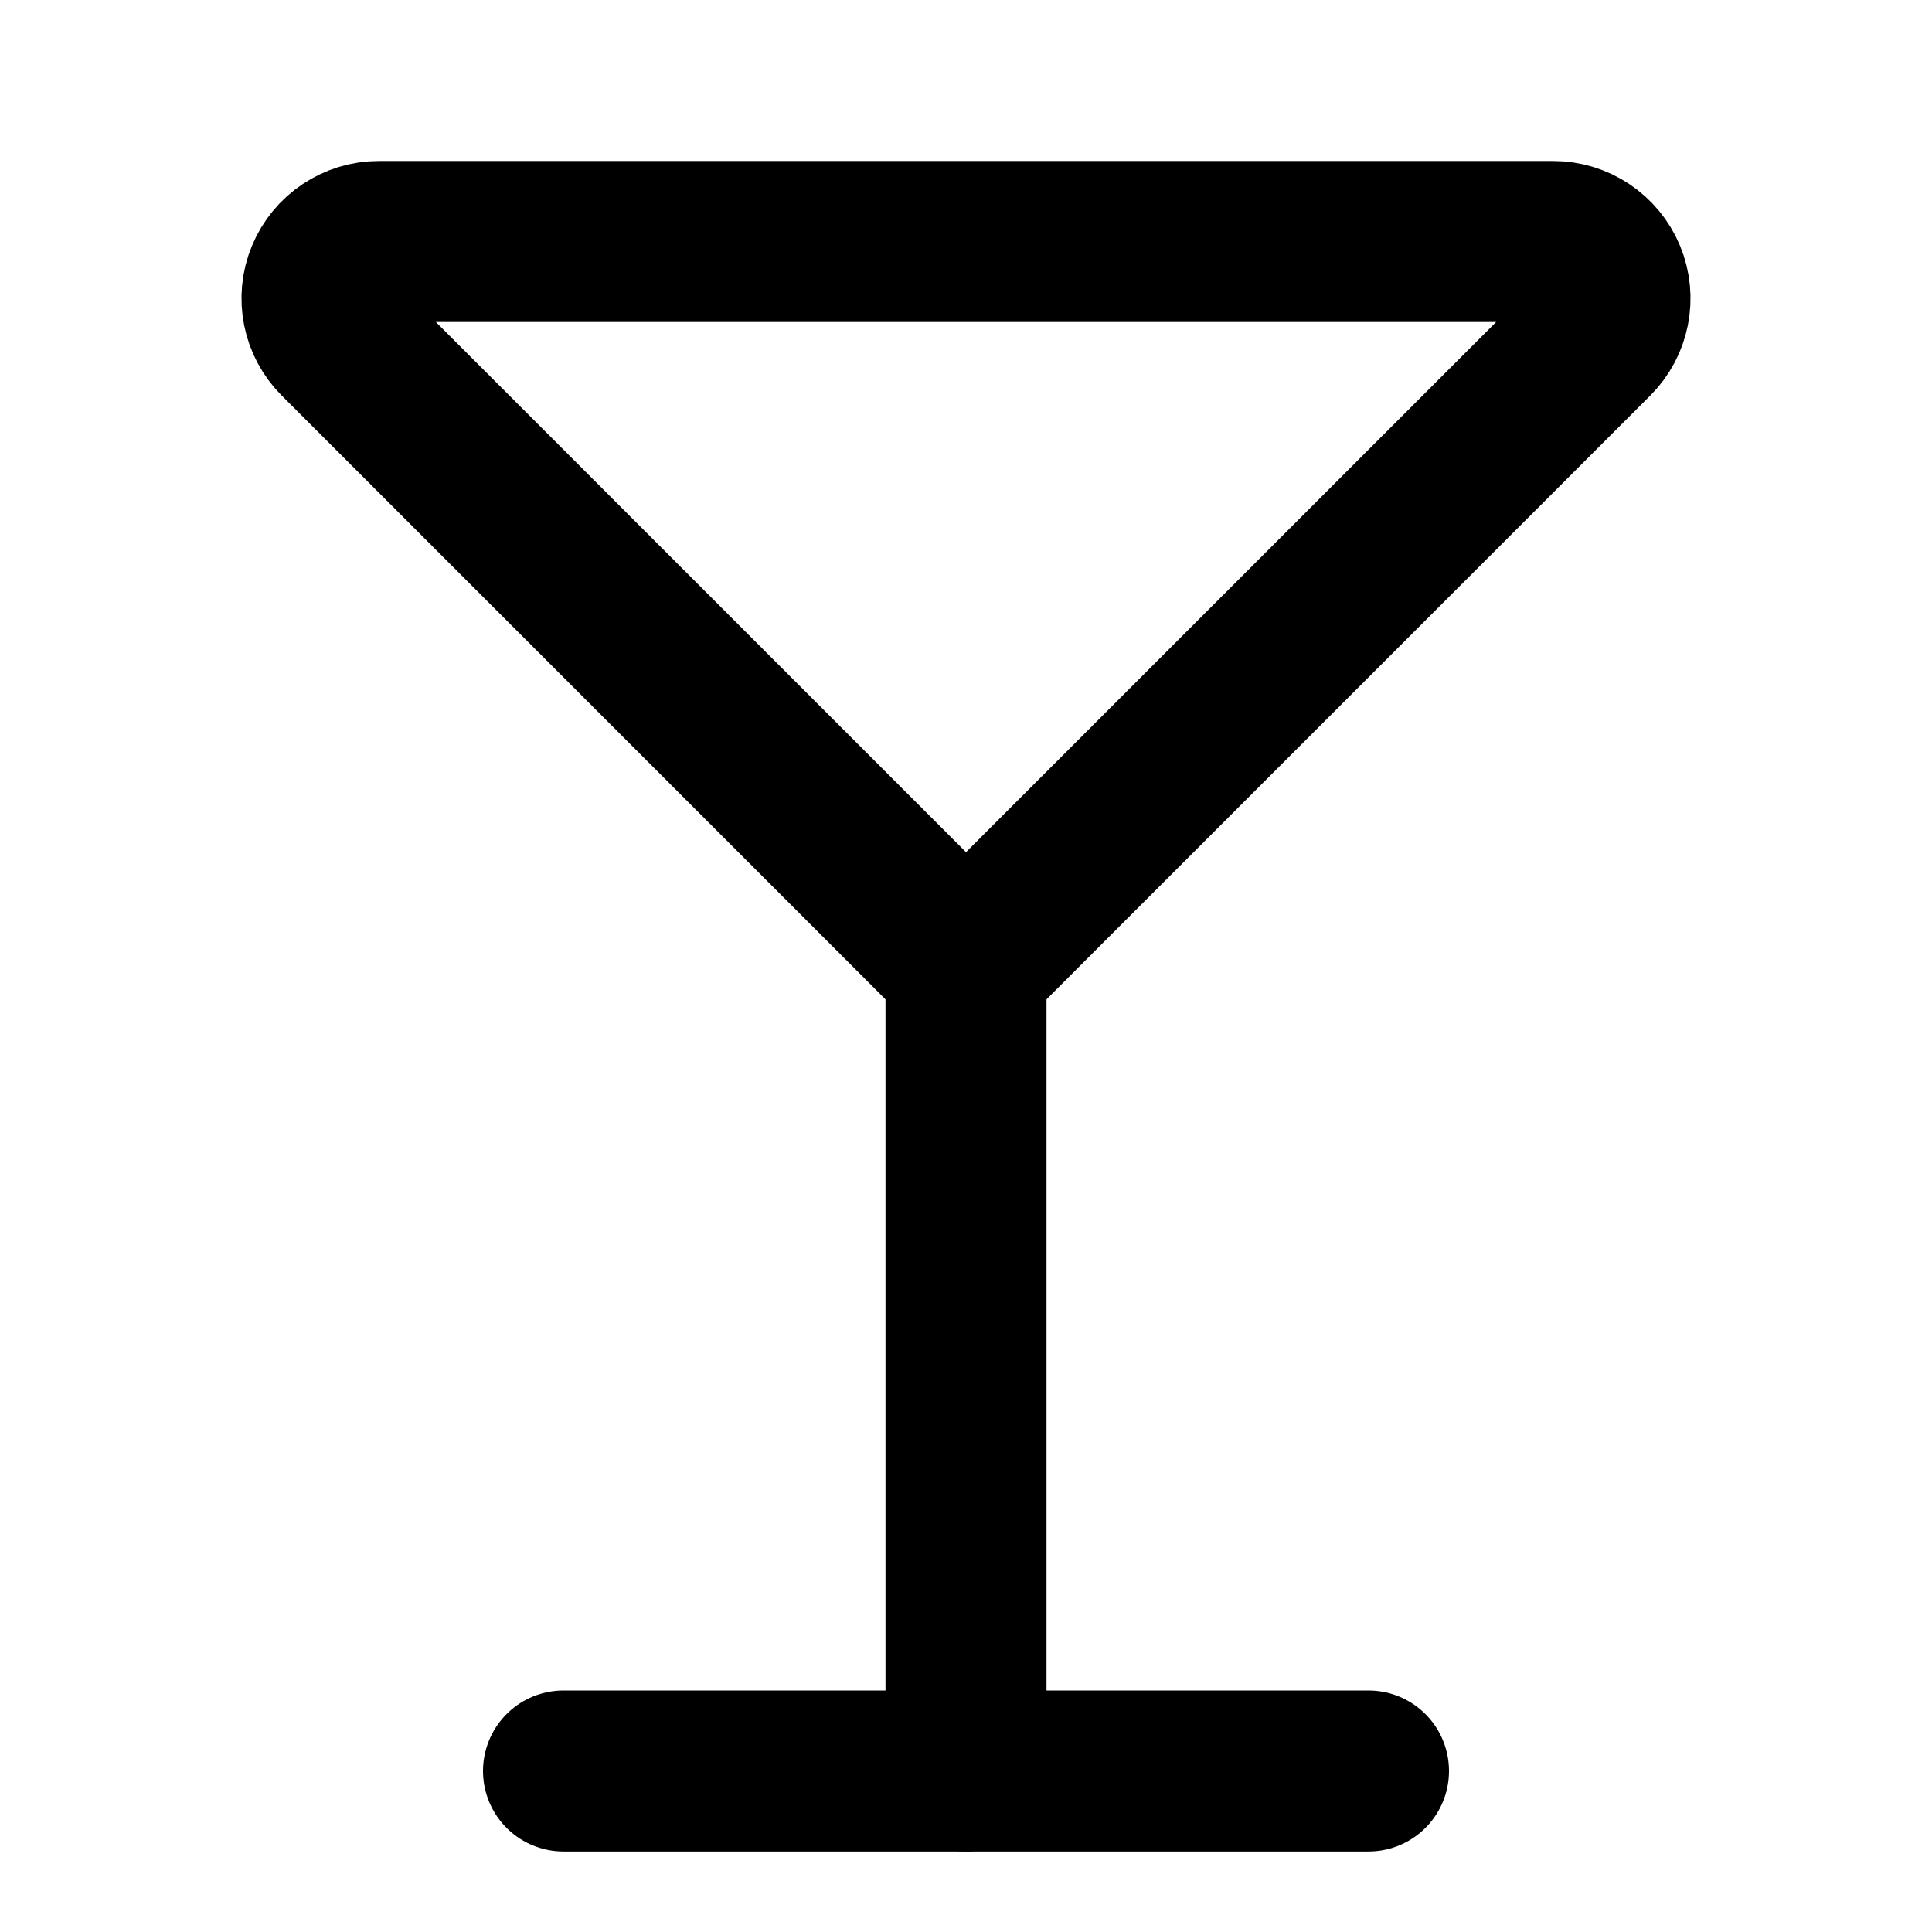
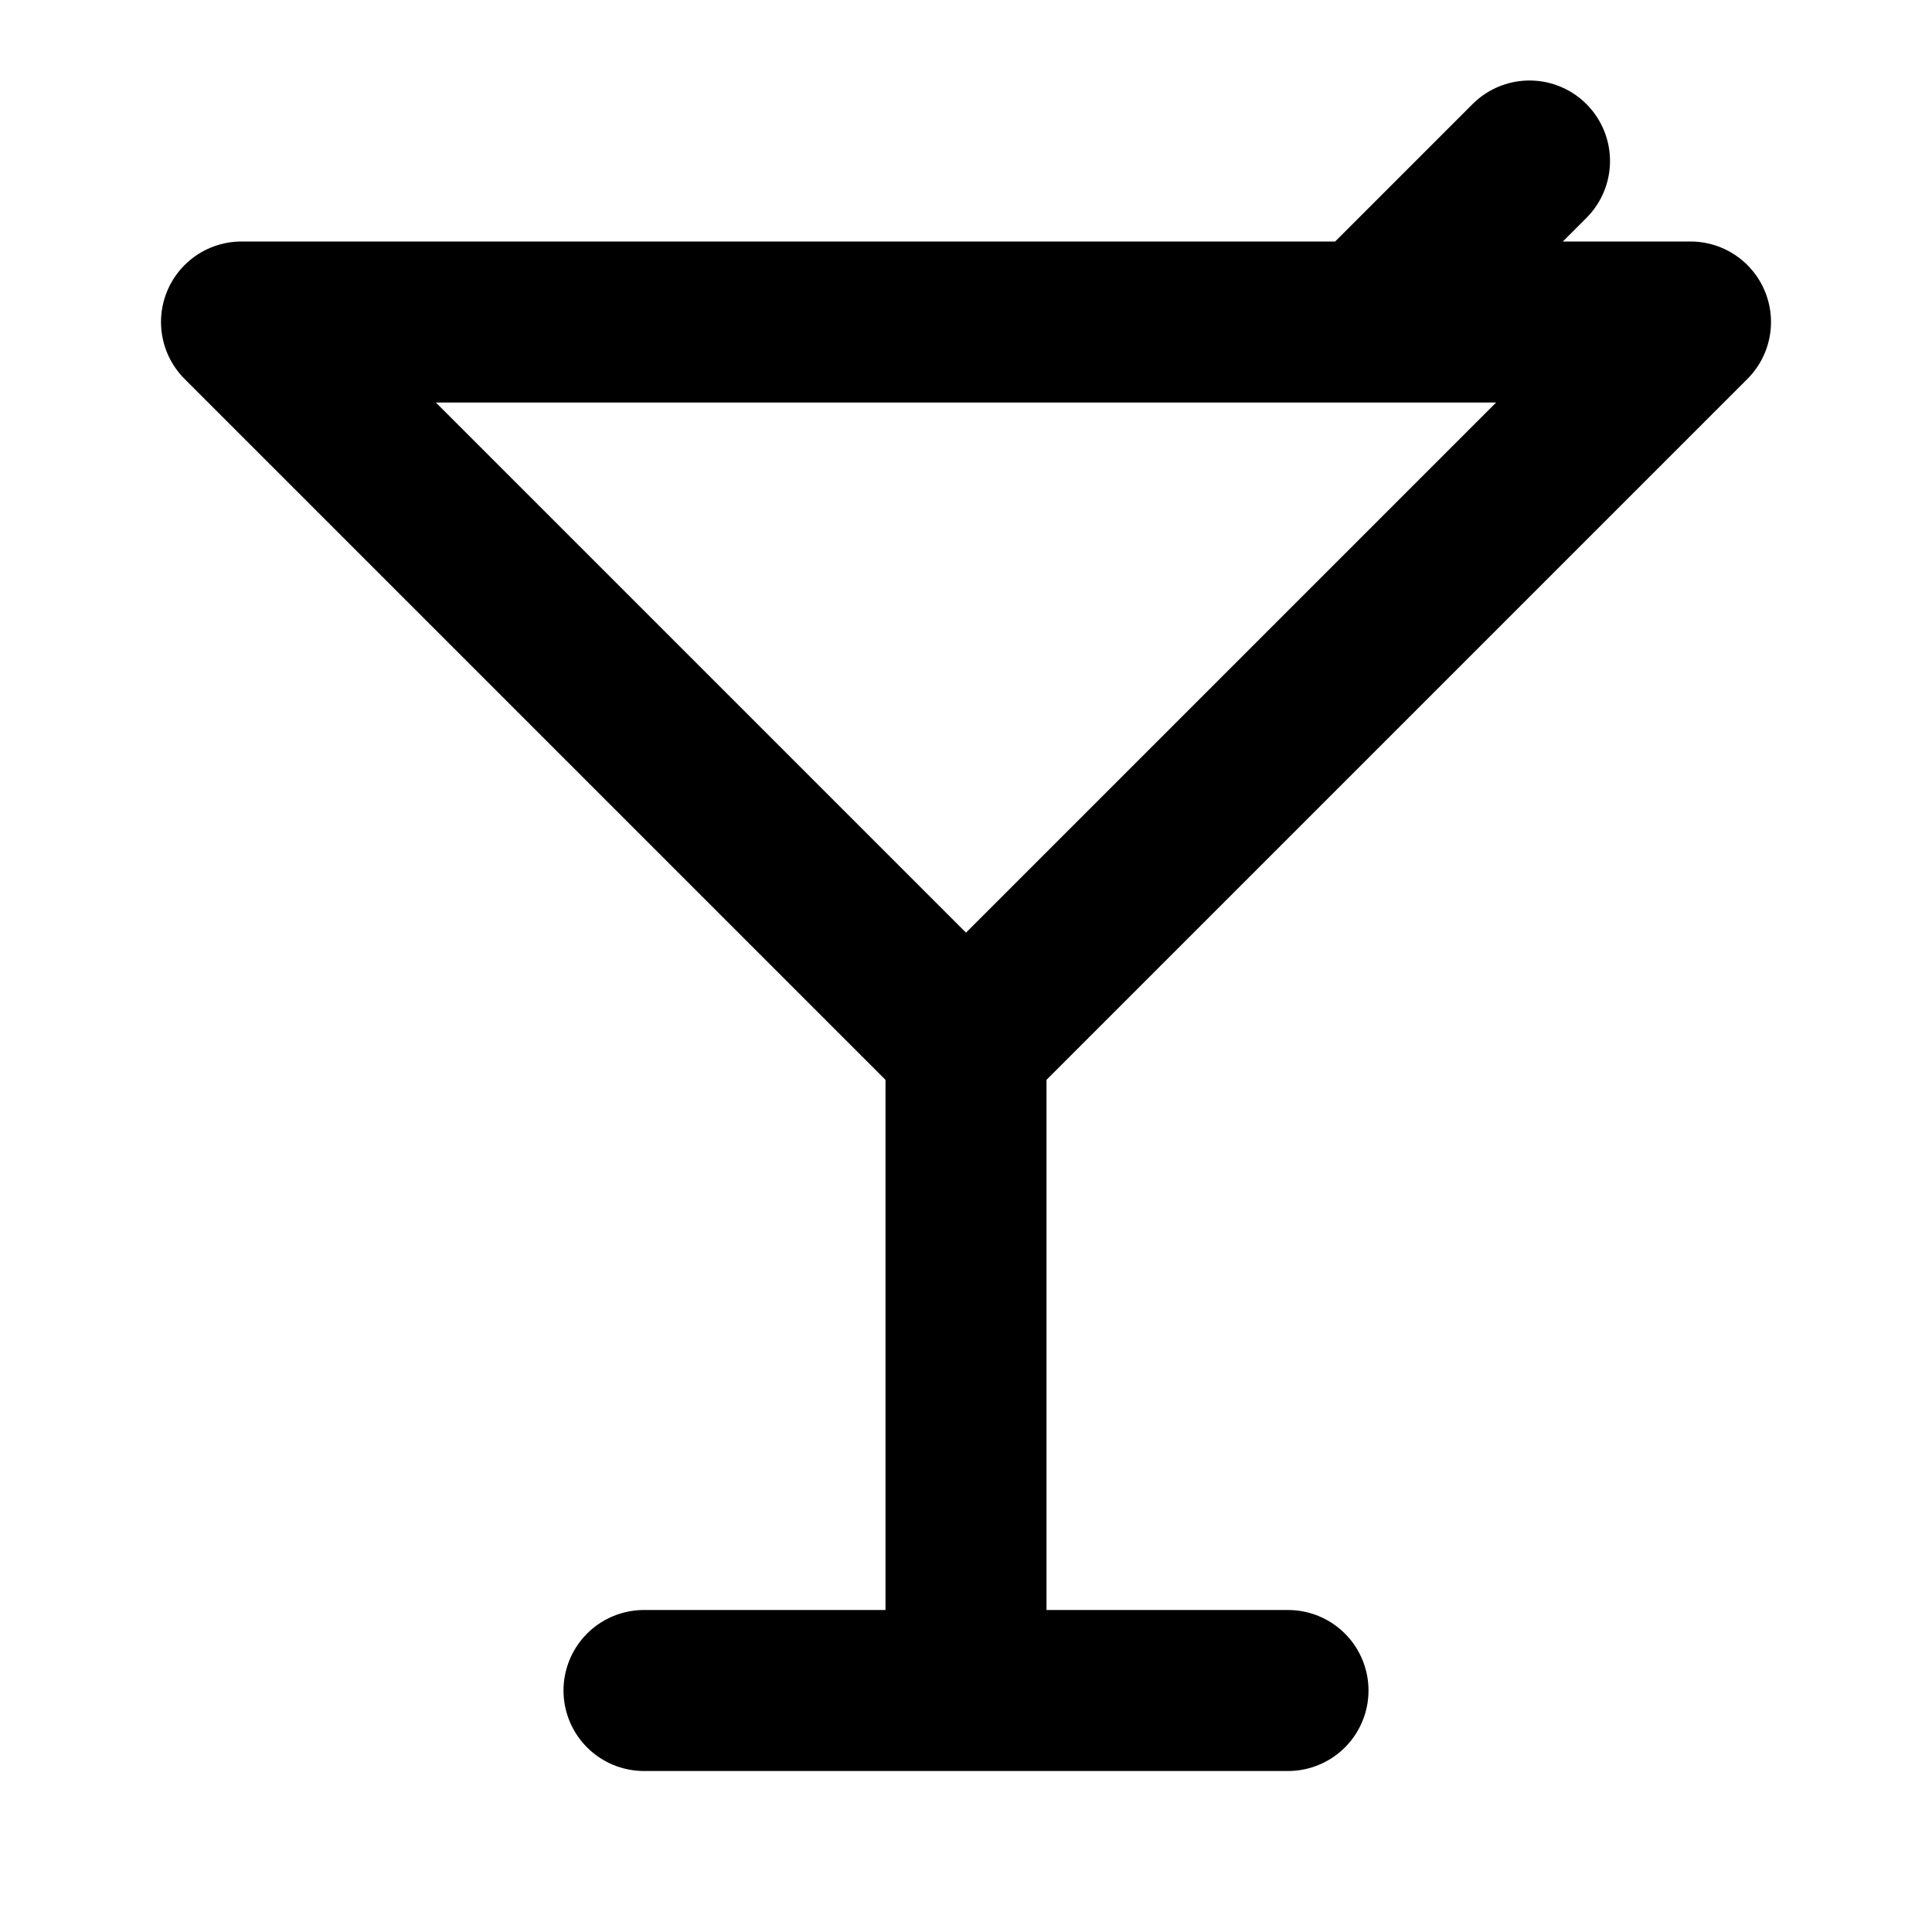
- <svg xmlns="http://www.w3.org/2000/svg" class="lucide lucide-martini" width="24" height="24" viewBox="0 0 24 24" fill="none" stroke="currentColor" stroke-width="2" stroke-linecap="round" stroke-linejoin="round">
-   <path d="M12 12 4.207 4.207A.707.707 0 0 1 4.707 3h14.586a.707.707 0 0 1 .5 1.207z" />
-   <path d="M12 12v10" />
-   <path d="M7 22h10" />
+ <svg xmlns="http://www.w3.org/2000/svg" viewBox="0 0 24 24" fill="none" stroke="currentColor" stroke-width="2" stroke-linecap="round" stroke-linejoin="round">
+   <path d="M3 4h18l-9 9zM12 13v7m-4 1h8M17 4l2-2" />
</svg>
